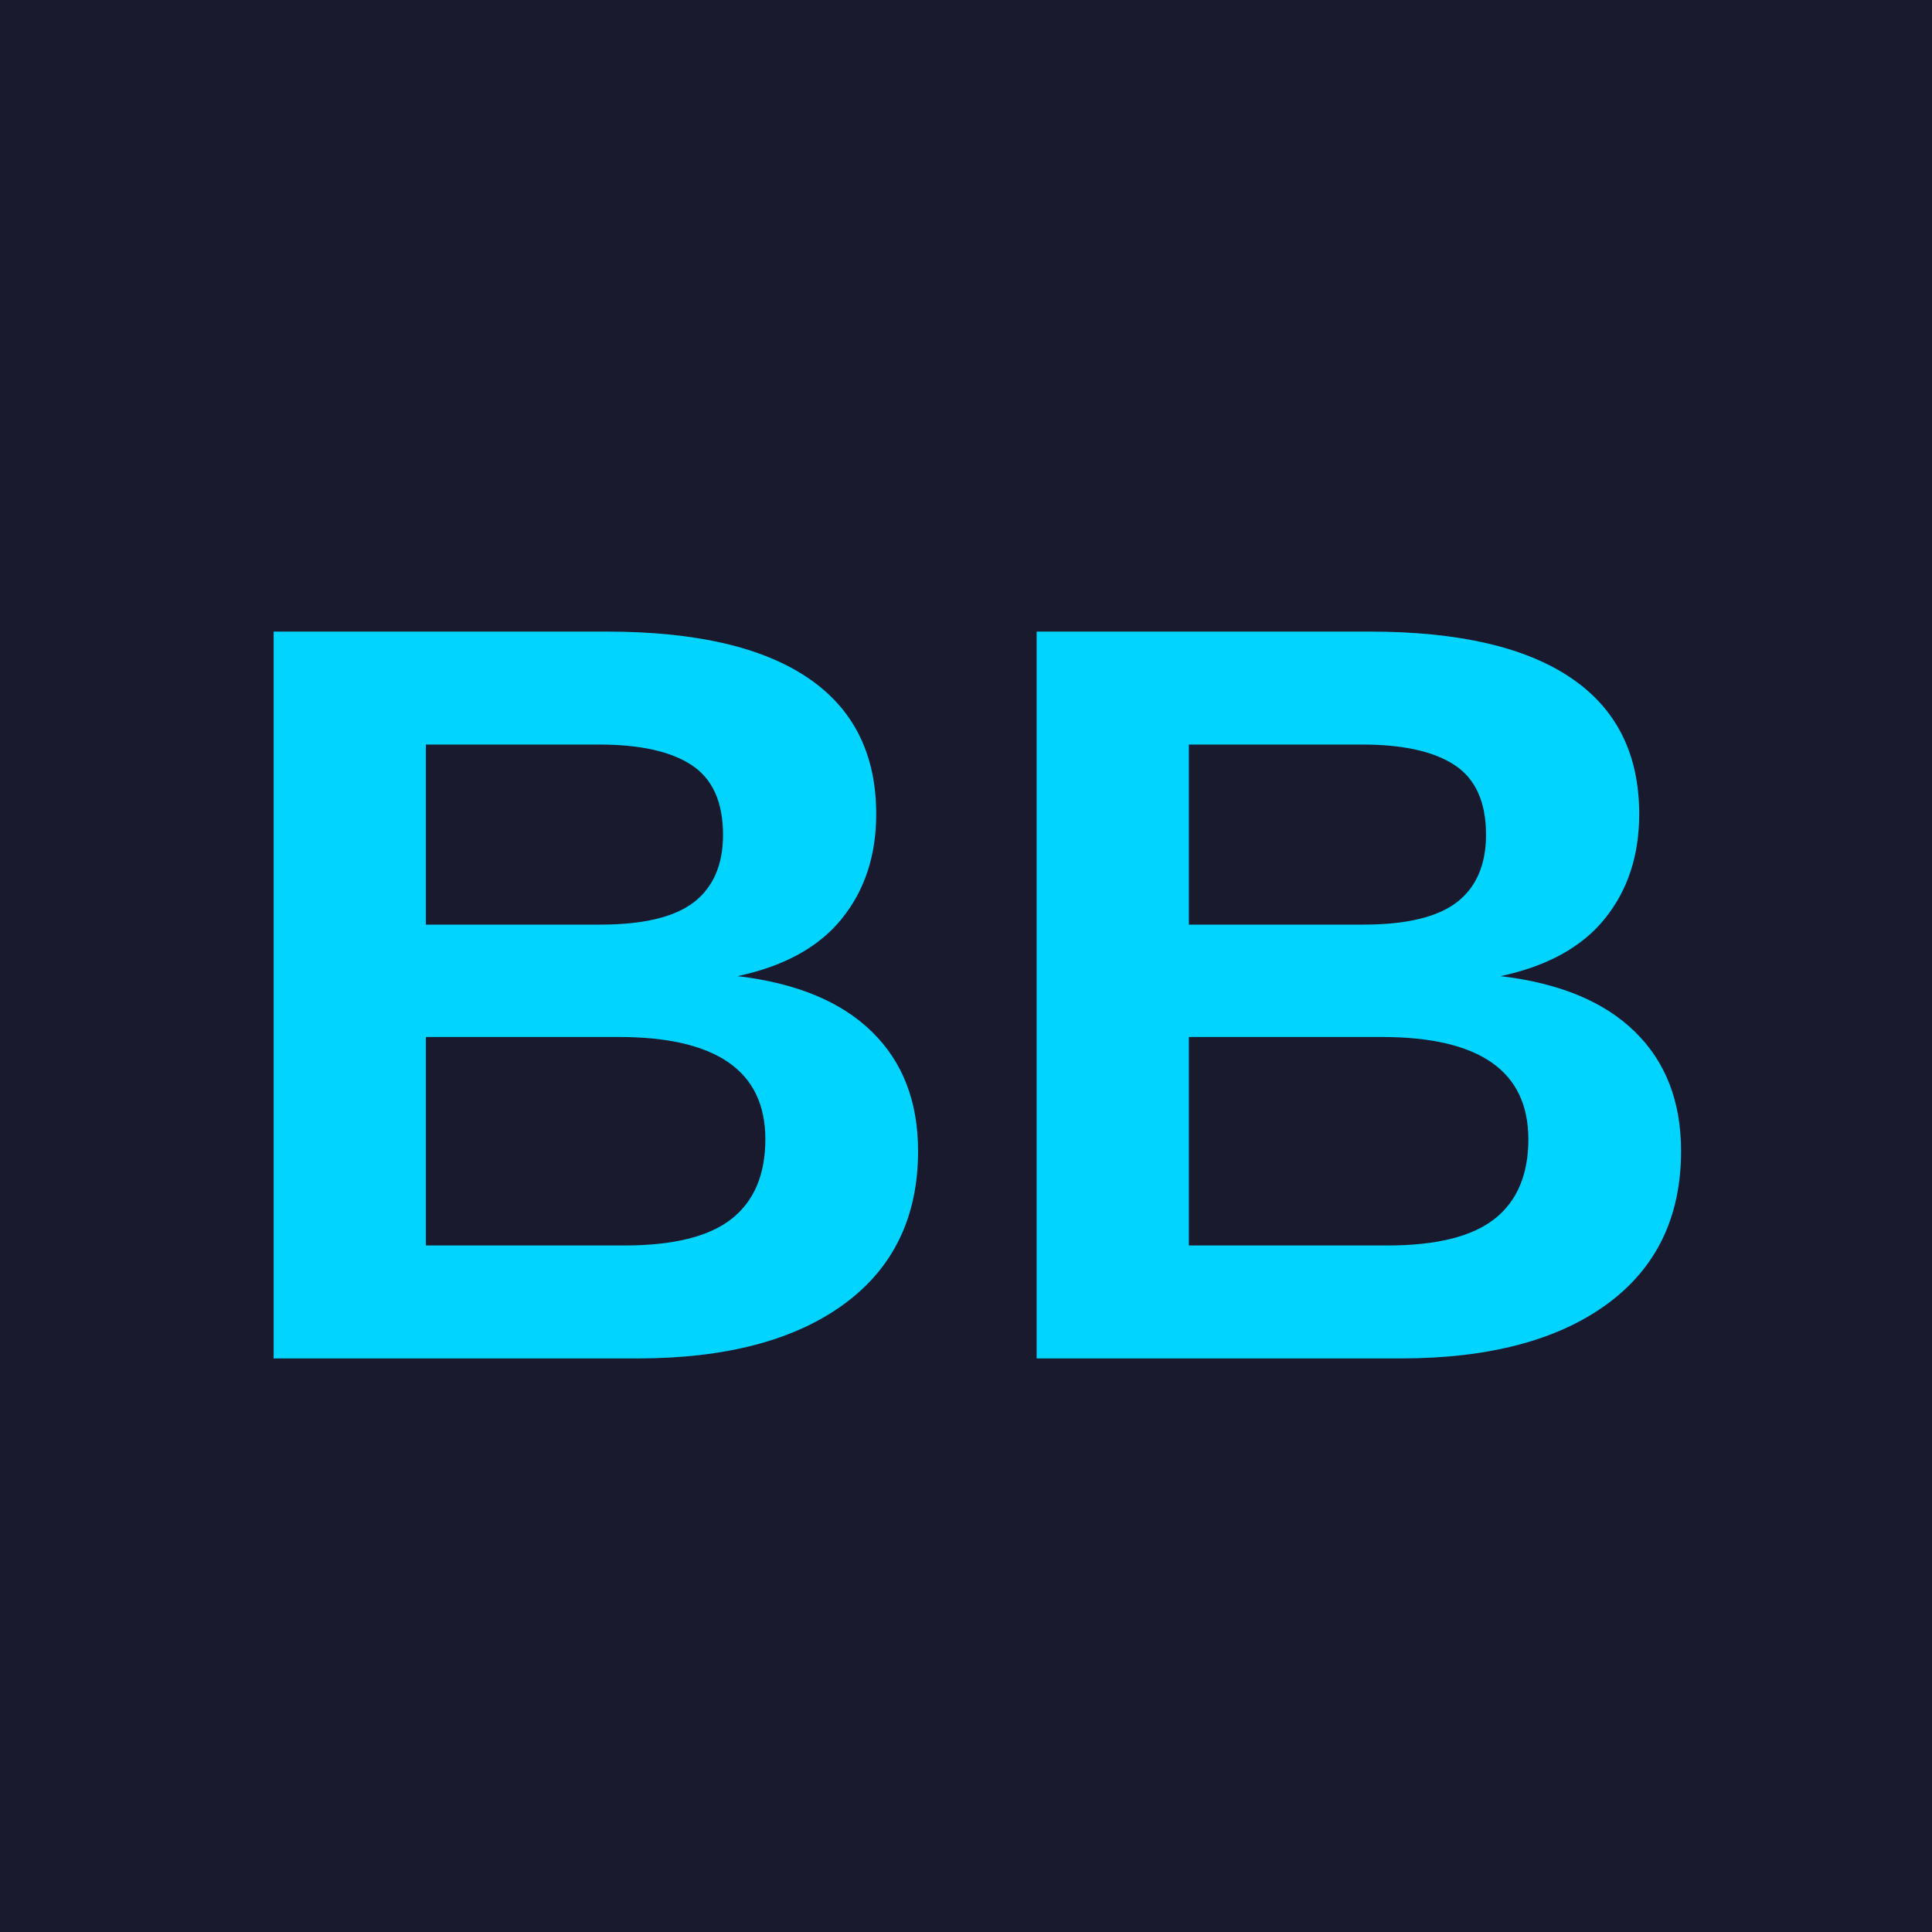
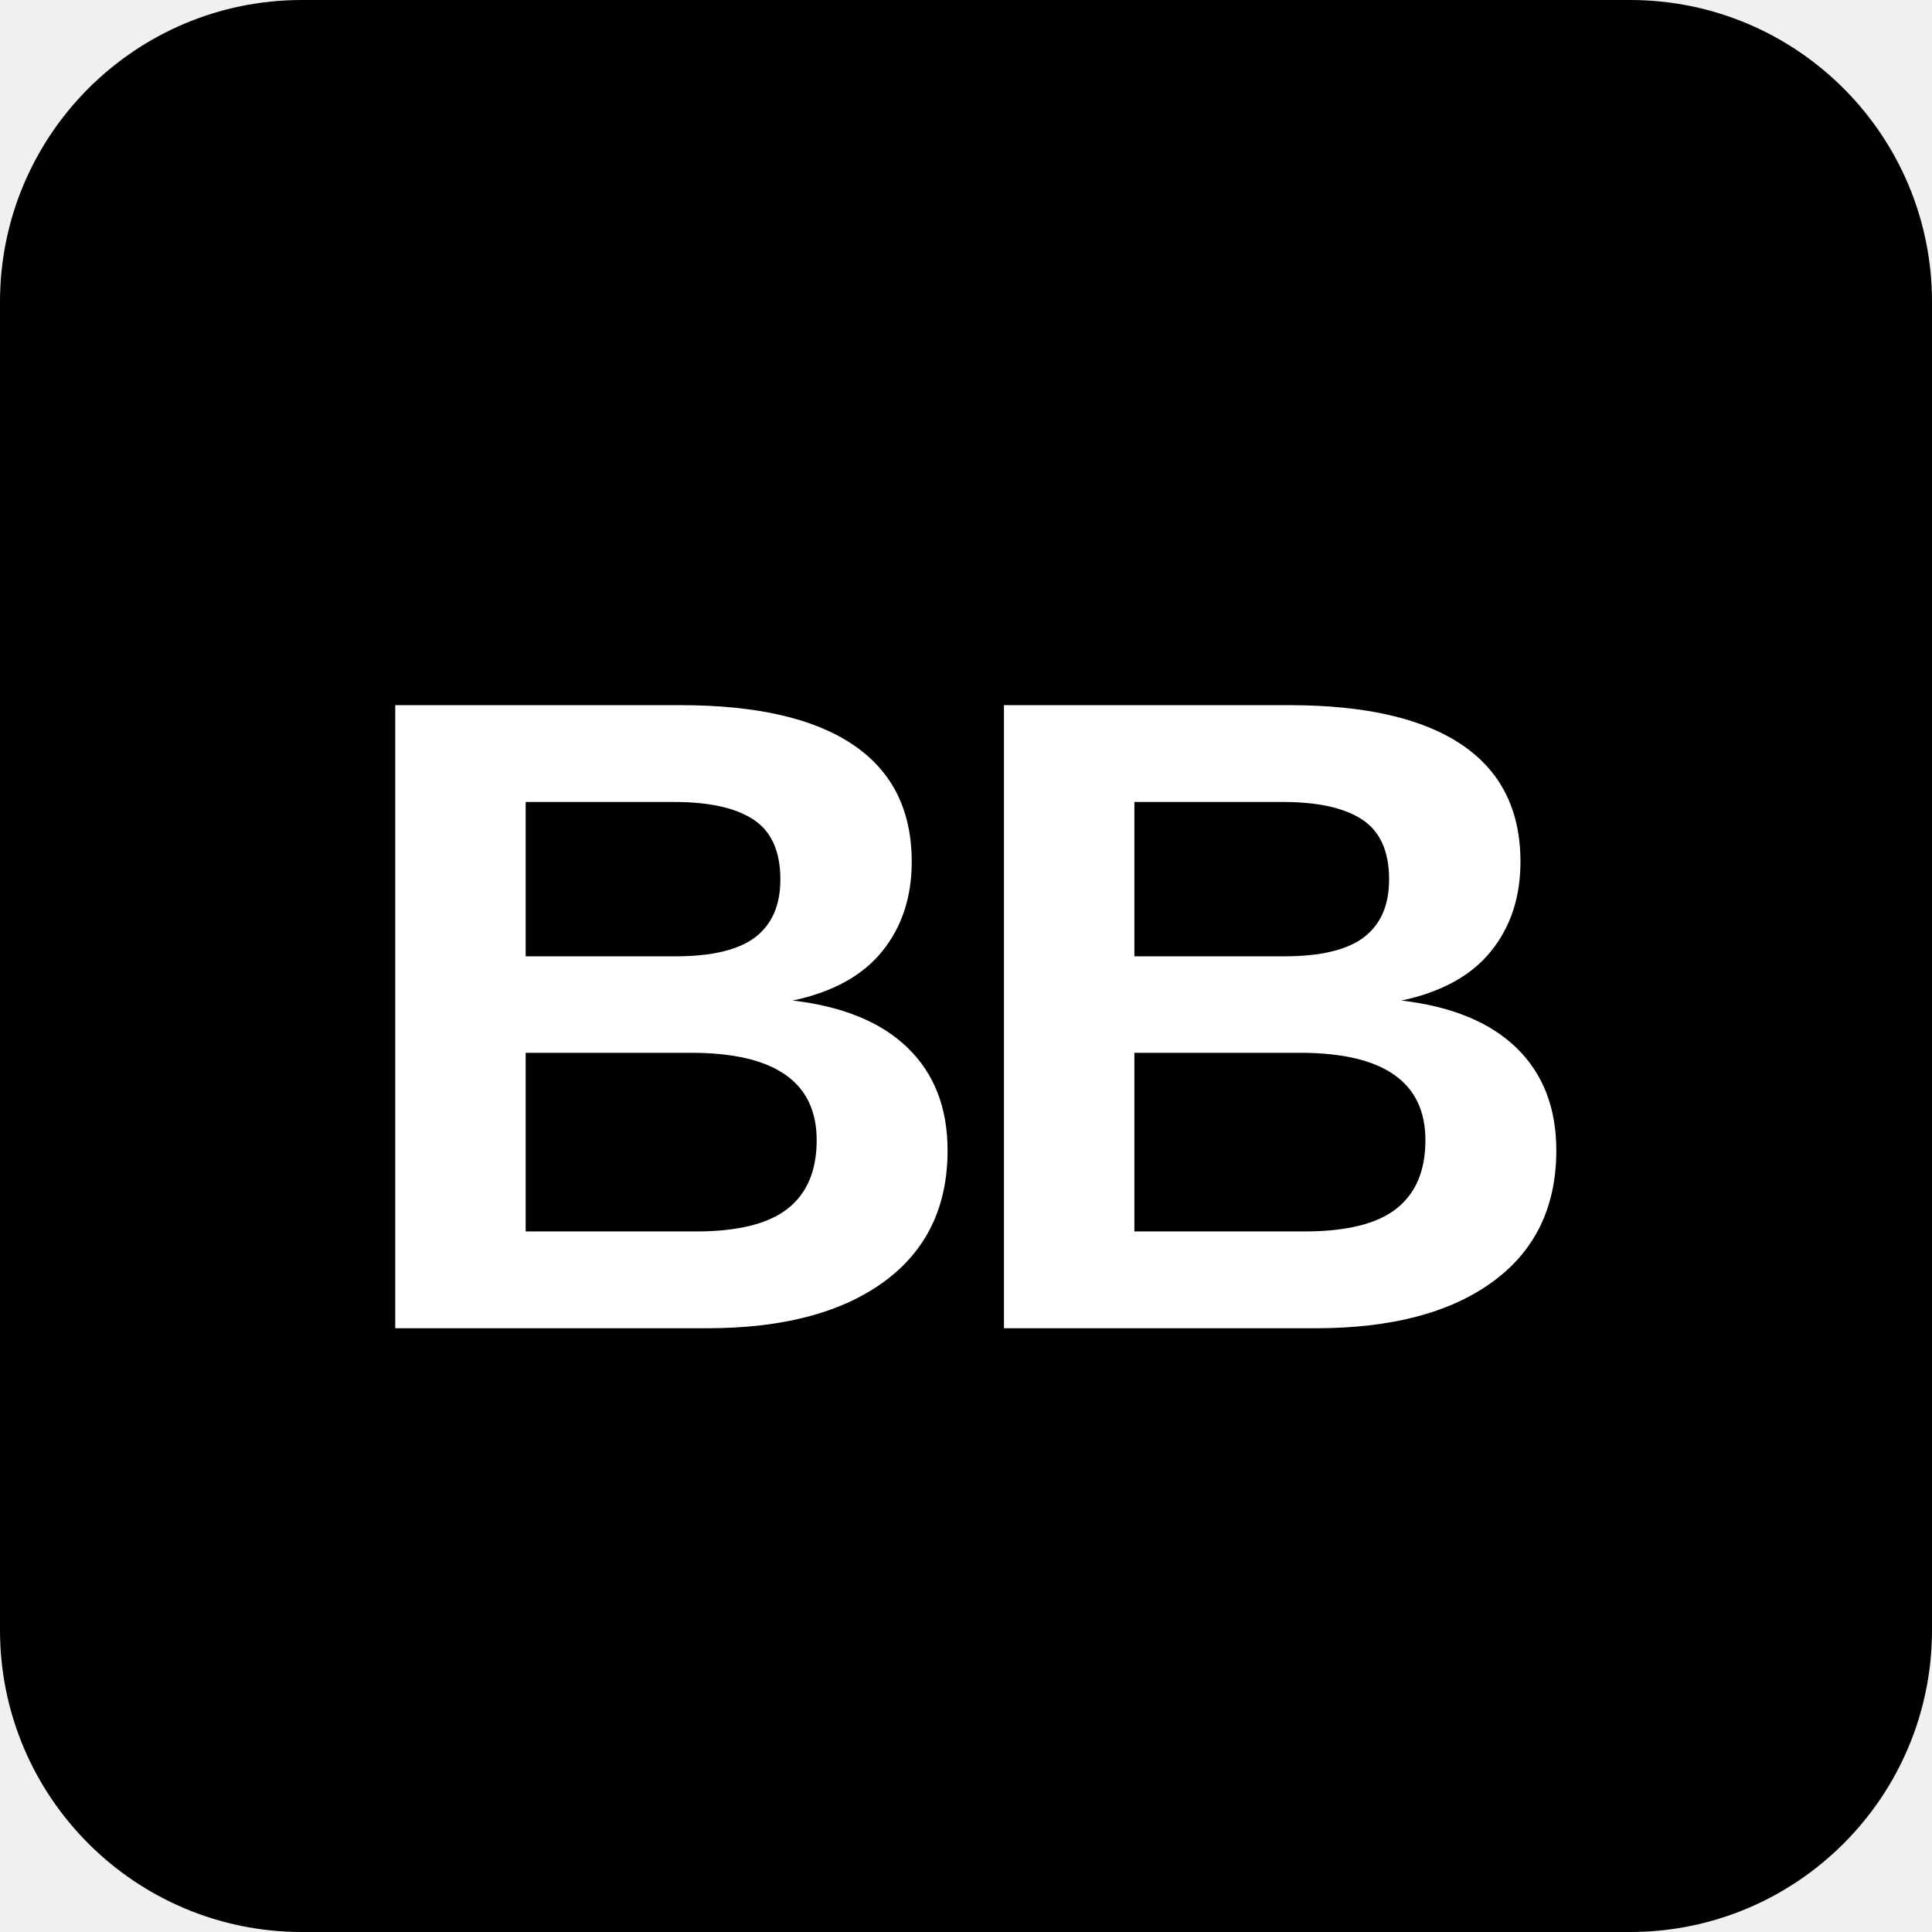
<svg xmlns="http://www.w3.org/2000/svg" viewBox="0 0 256 256">
-   <rect width="256" height="256" fill="#1a1a2e" />
-   <text x="128" y="180" font-size="140" font-weight="bold" fill="#00d4ff" text-anchor="middle" font-family="Arial, sans-serif">BB</text>
+   <rect width="256" height="256" rx="40" fill="#000000" />
+   <text x="128" y="176" font-size="120" font-weight="900" fill="#ffffff" text-anchor="middle" font-family="'Arial Black', Arial, sans-serif" letter-spacing="-6">BB</text>
</svg>
